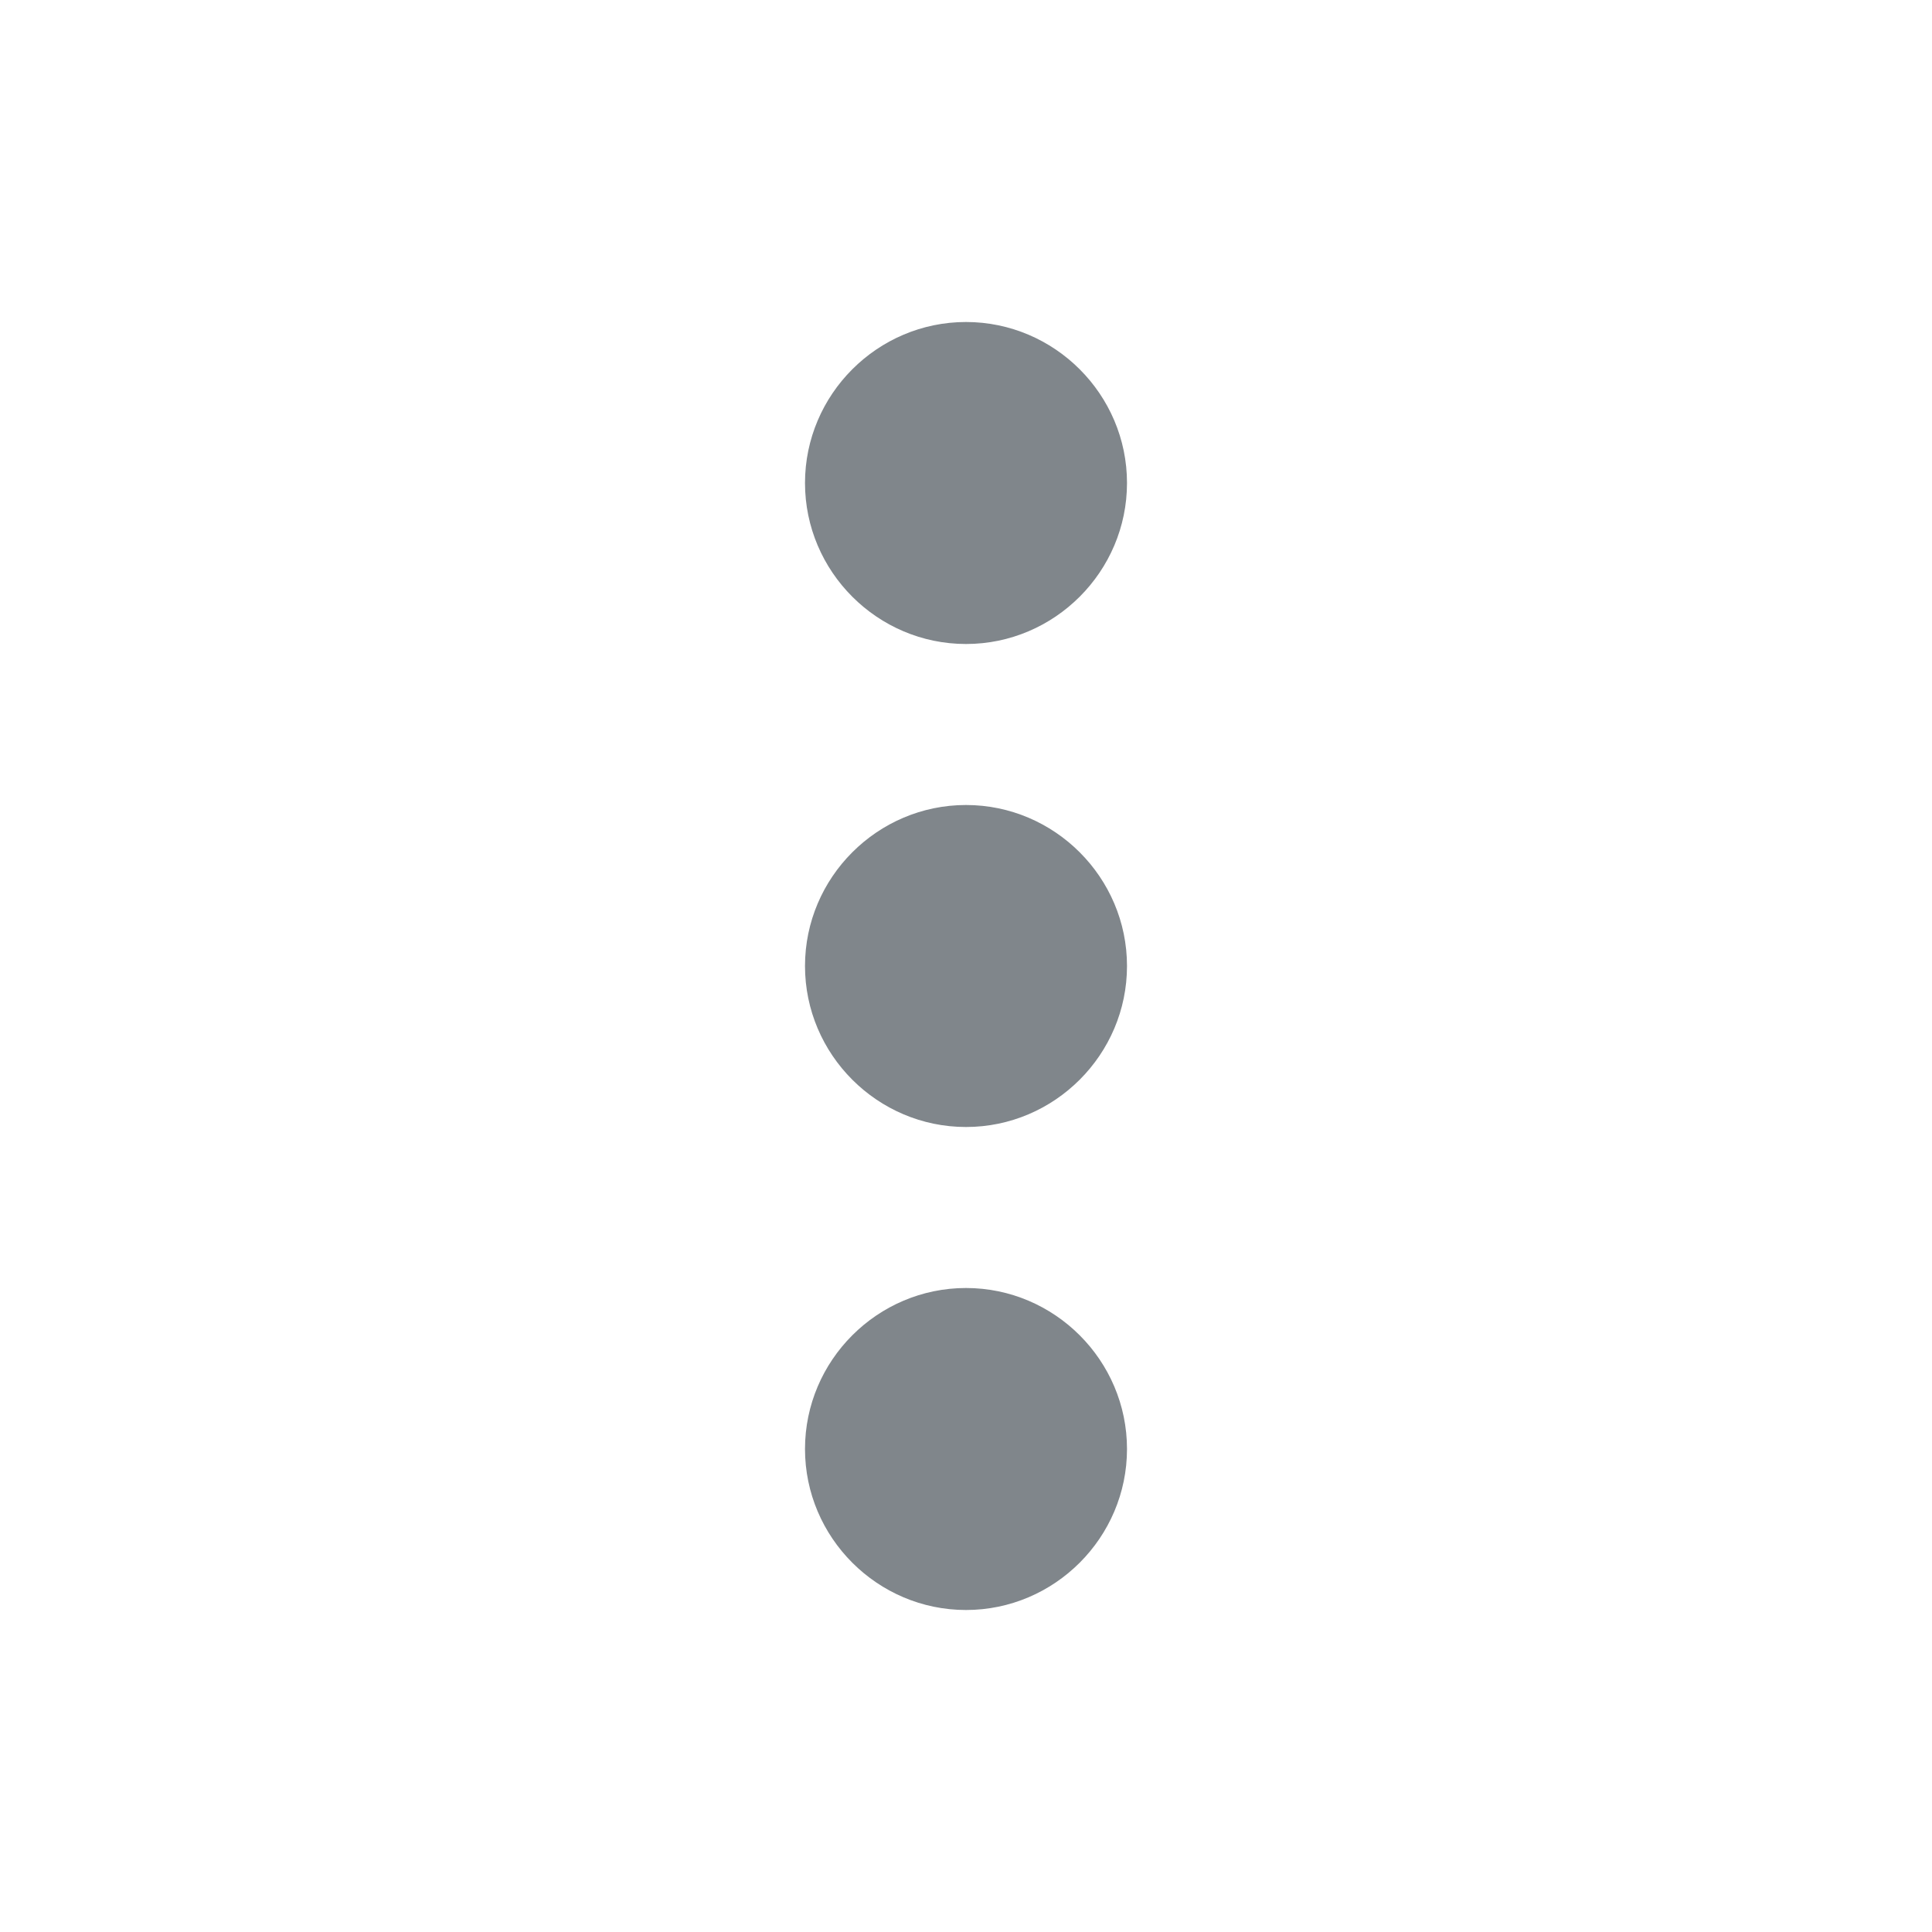
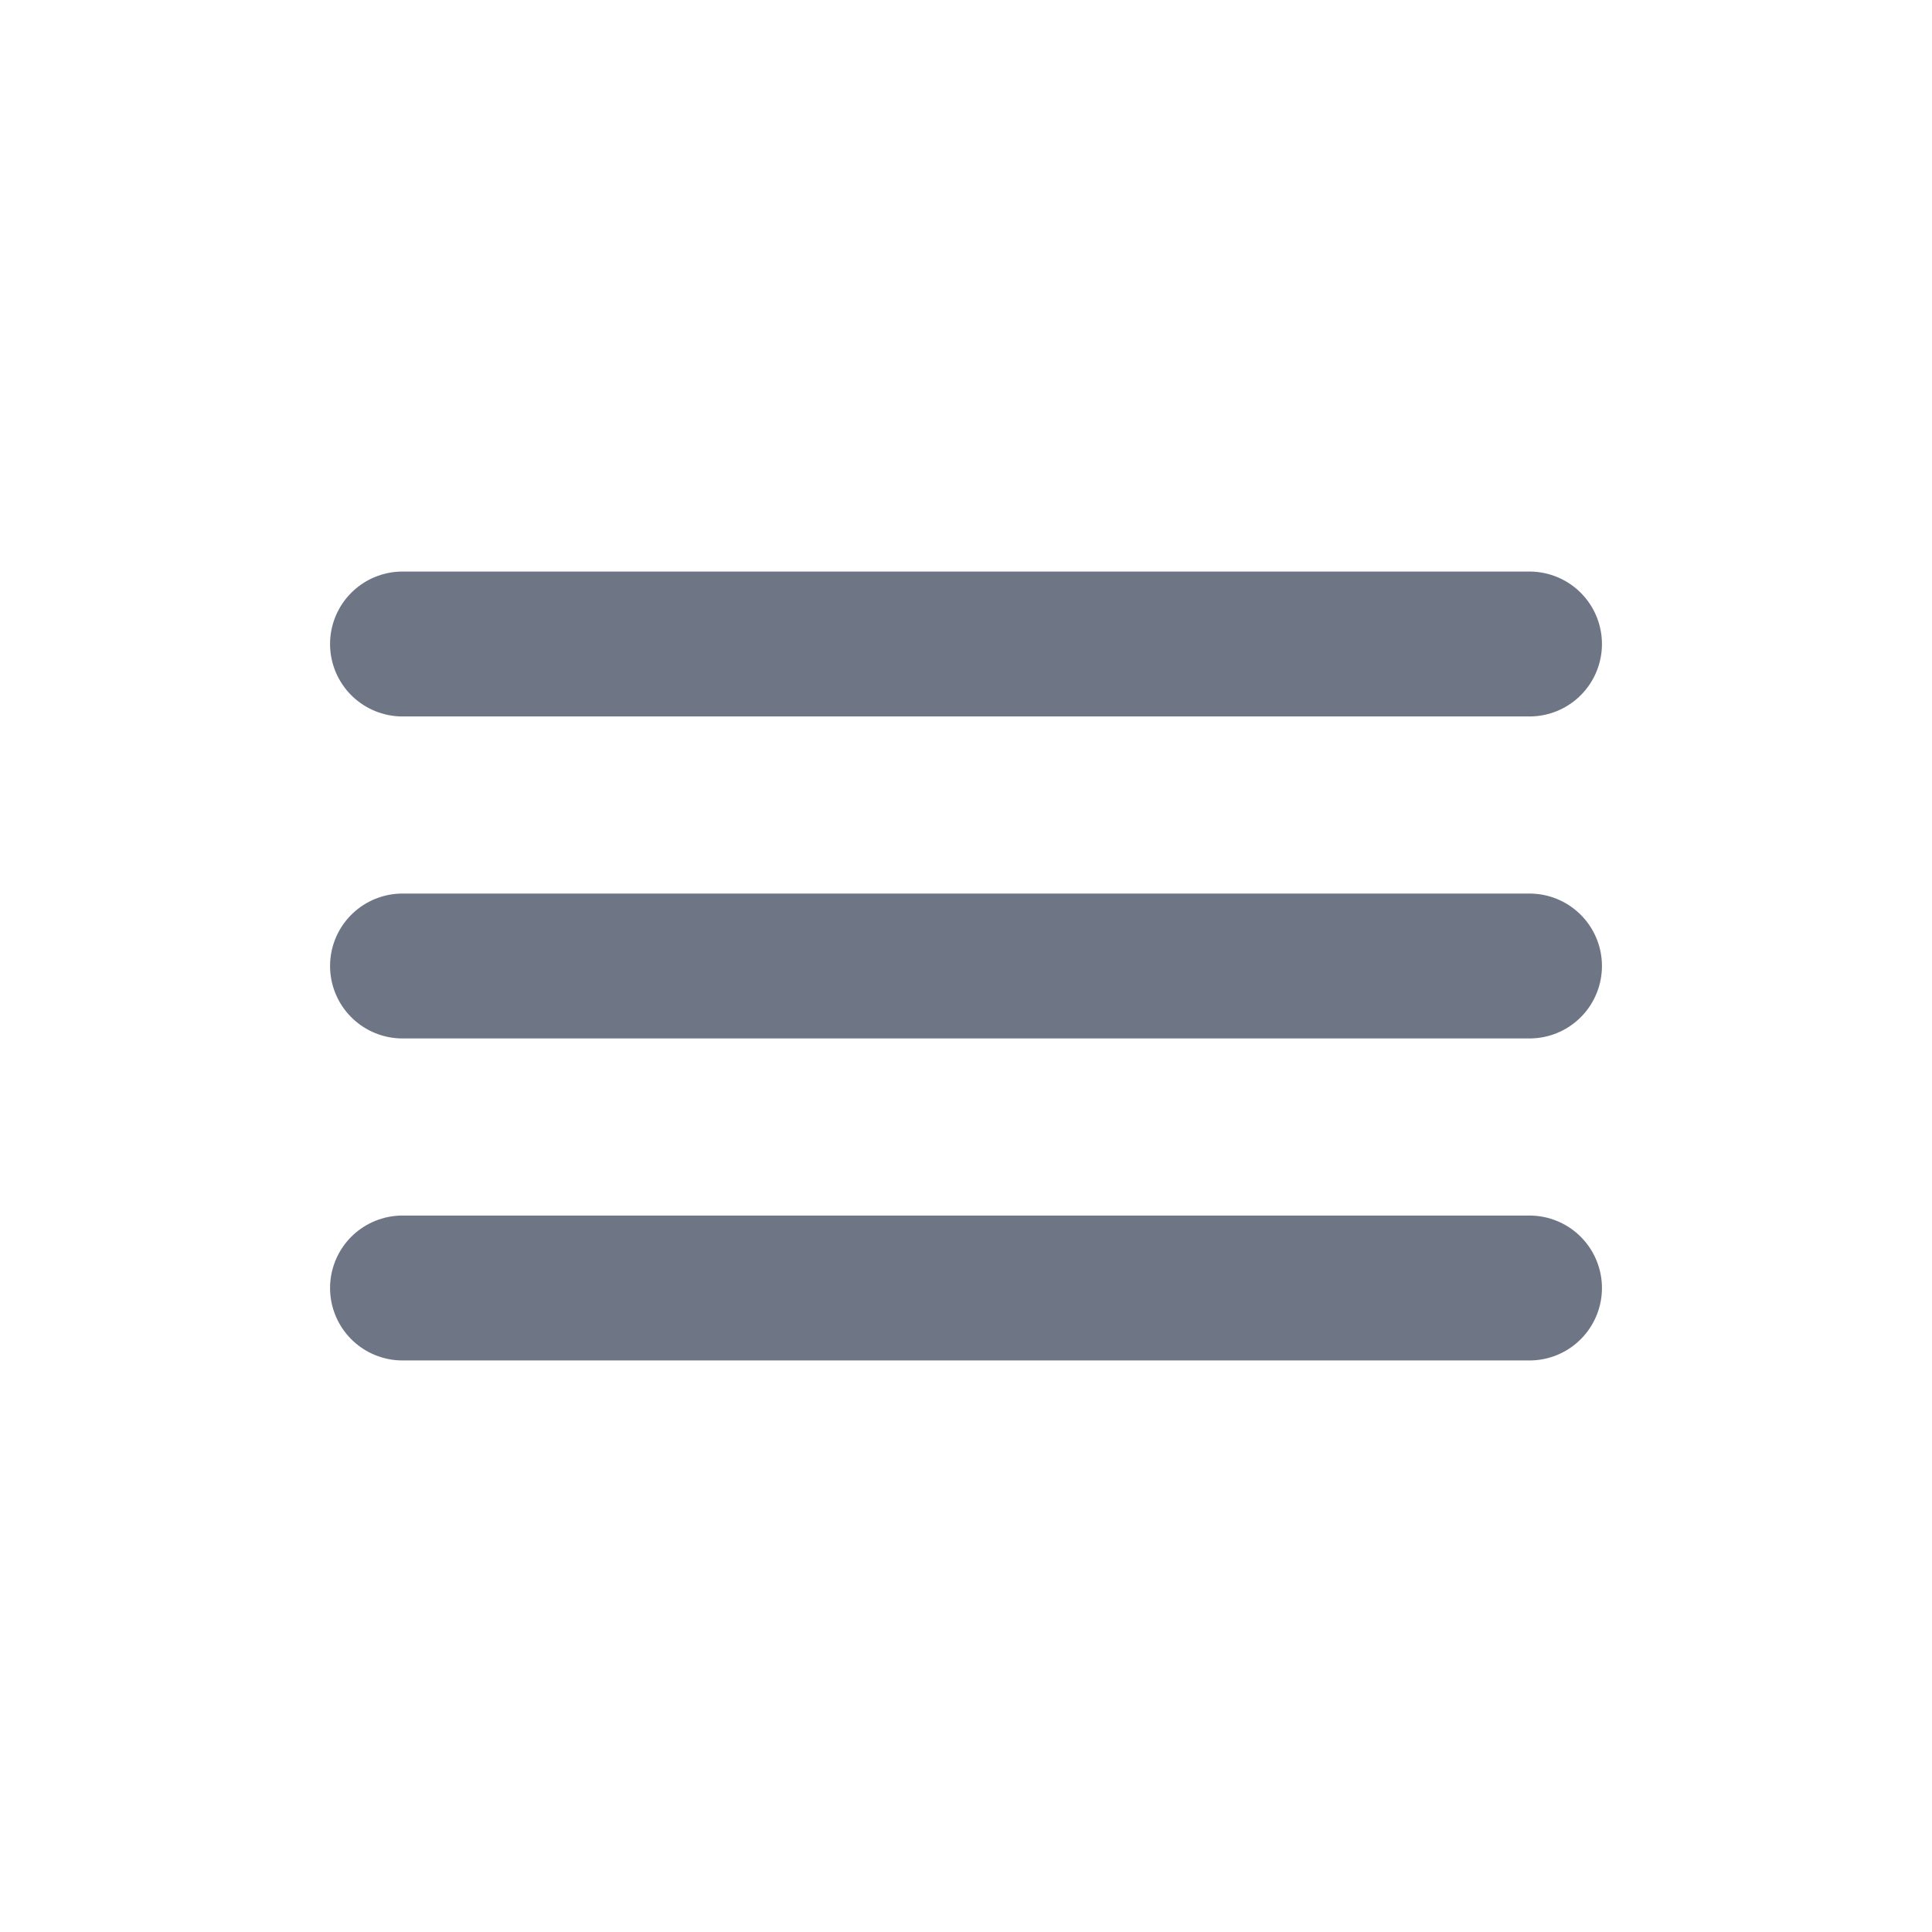
<svg xmlns="http://www.w3.org/2000/svg" viewBox="0 0 24 24" width="24" height="24">
-   <path fill="#80868B" d="M12 8c1.1 0 2-.9 2-2s-.9-2-2-2-2 .9-2 2 .9 2 2 2zm0 2c-1.1 0-2 .9-2 2s.9 2 2 2 2-.9 2-2-.9-2-2-2zm0 6c-1.1 0-2 .9-2 2s.9 2 2 2 2-.9 2-2-.9-2-2-2z" />
+   <g fill="none" stroke="#6E7686" stroke-width="1.8" stroke-linecap="round" stroke-linejoin="round">
+     <path d="M5 8h14M5 12h14M5 16h14" />
+   </g>
</svg>
